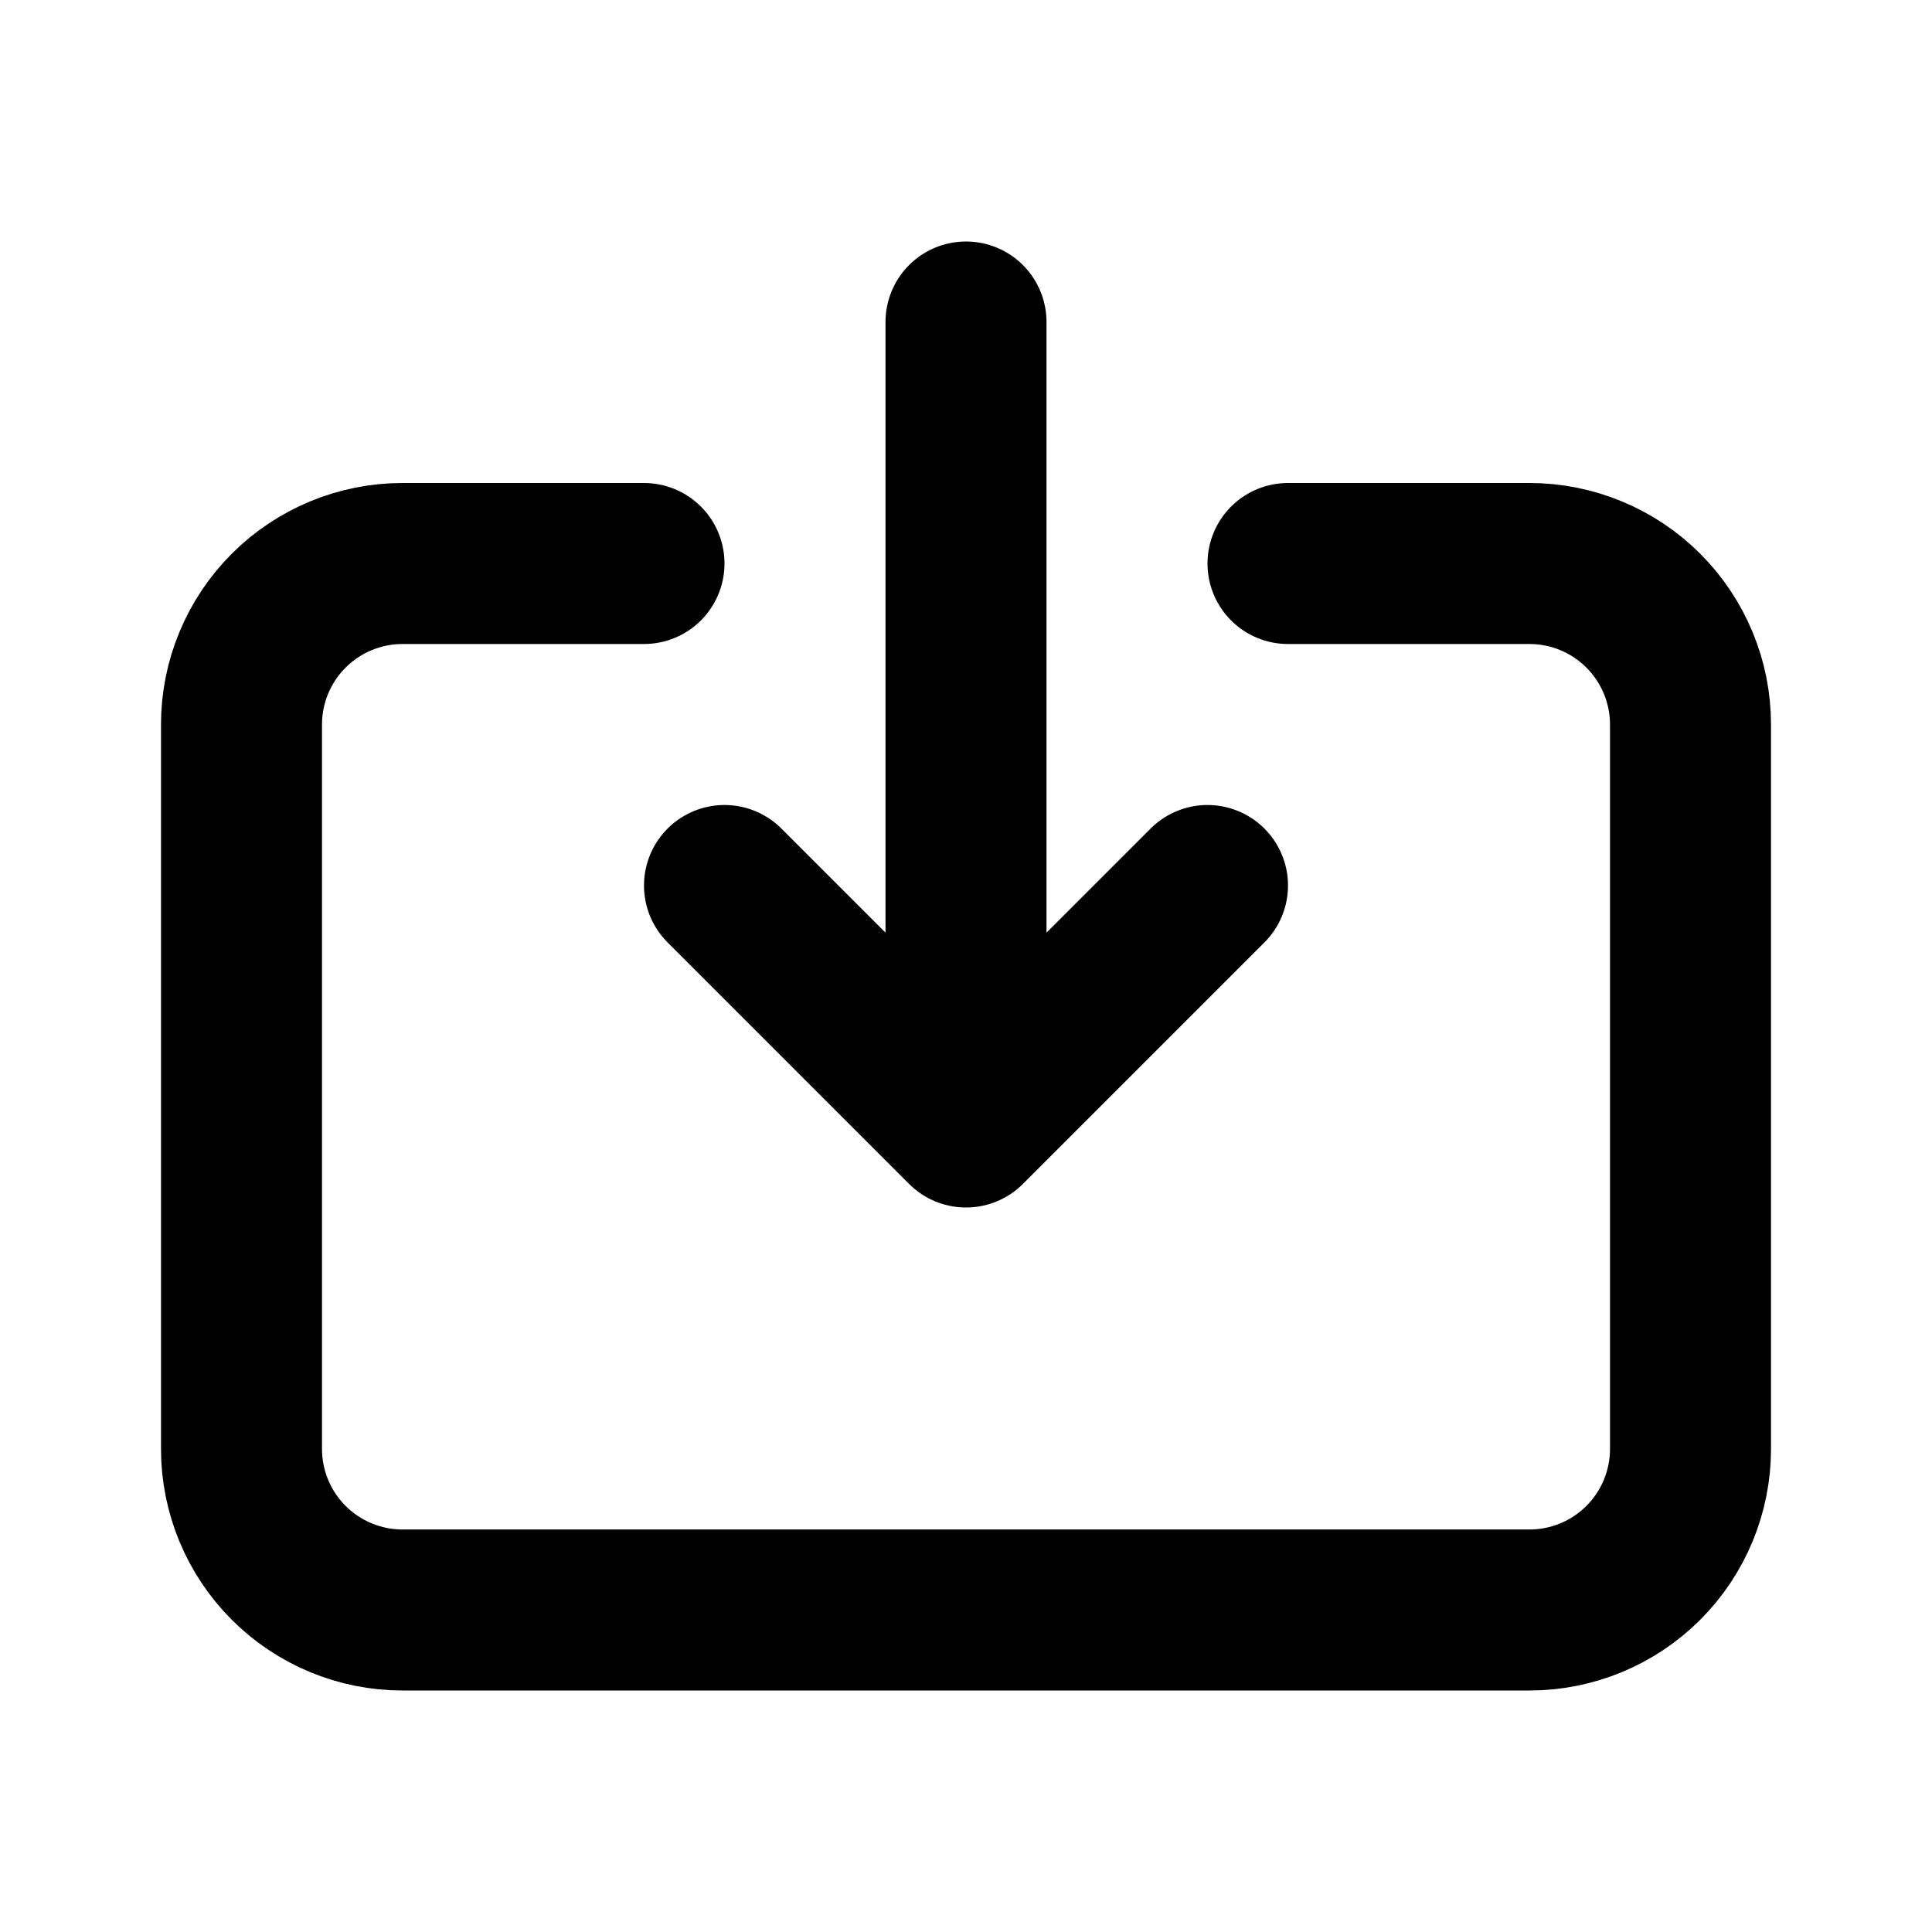
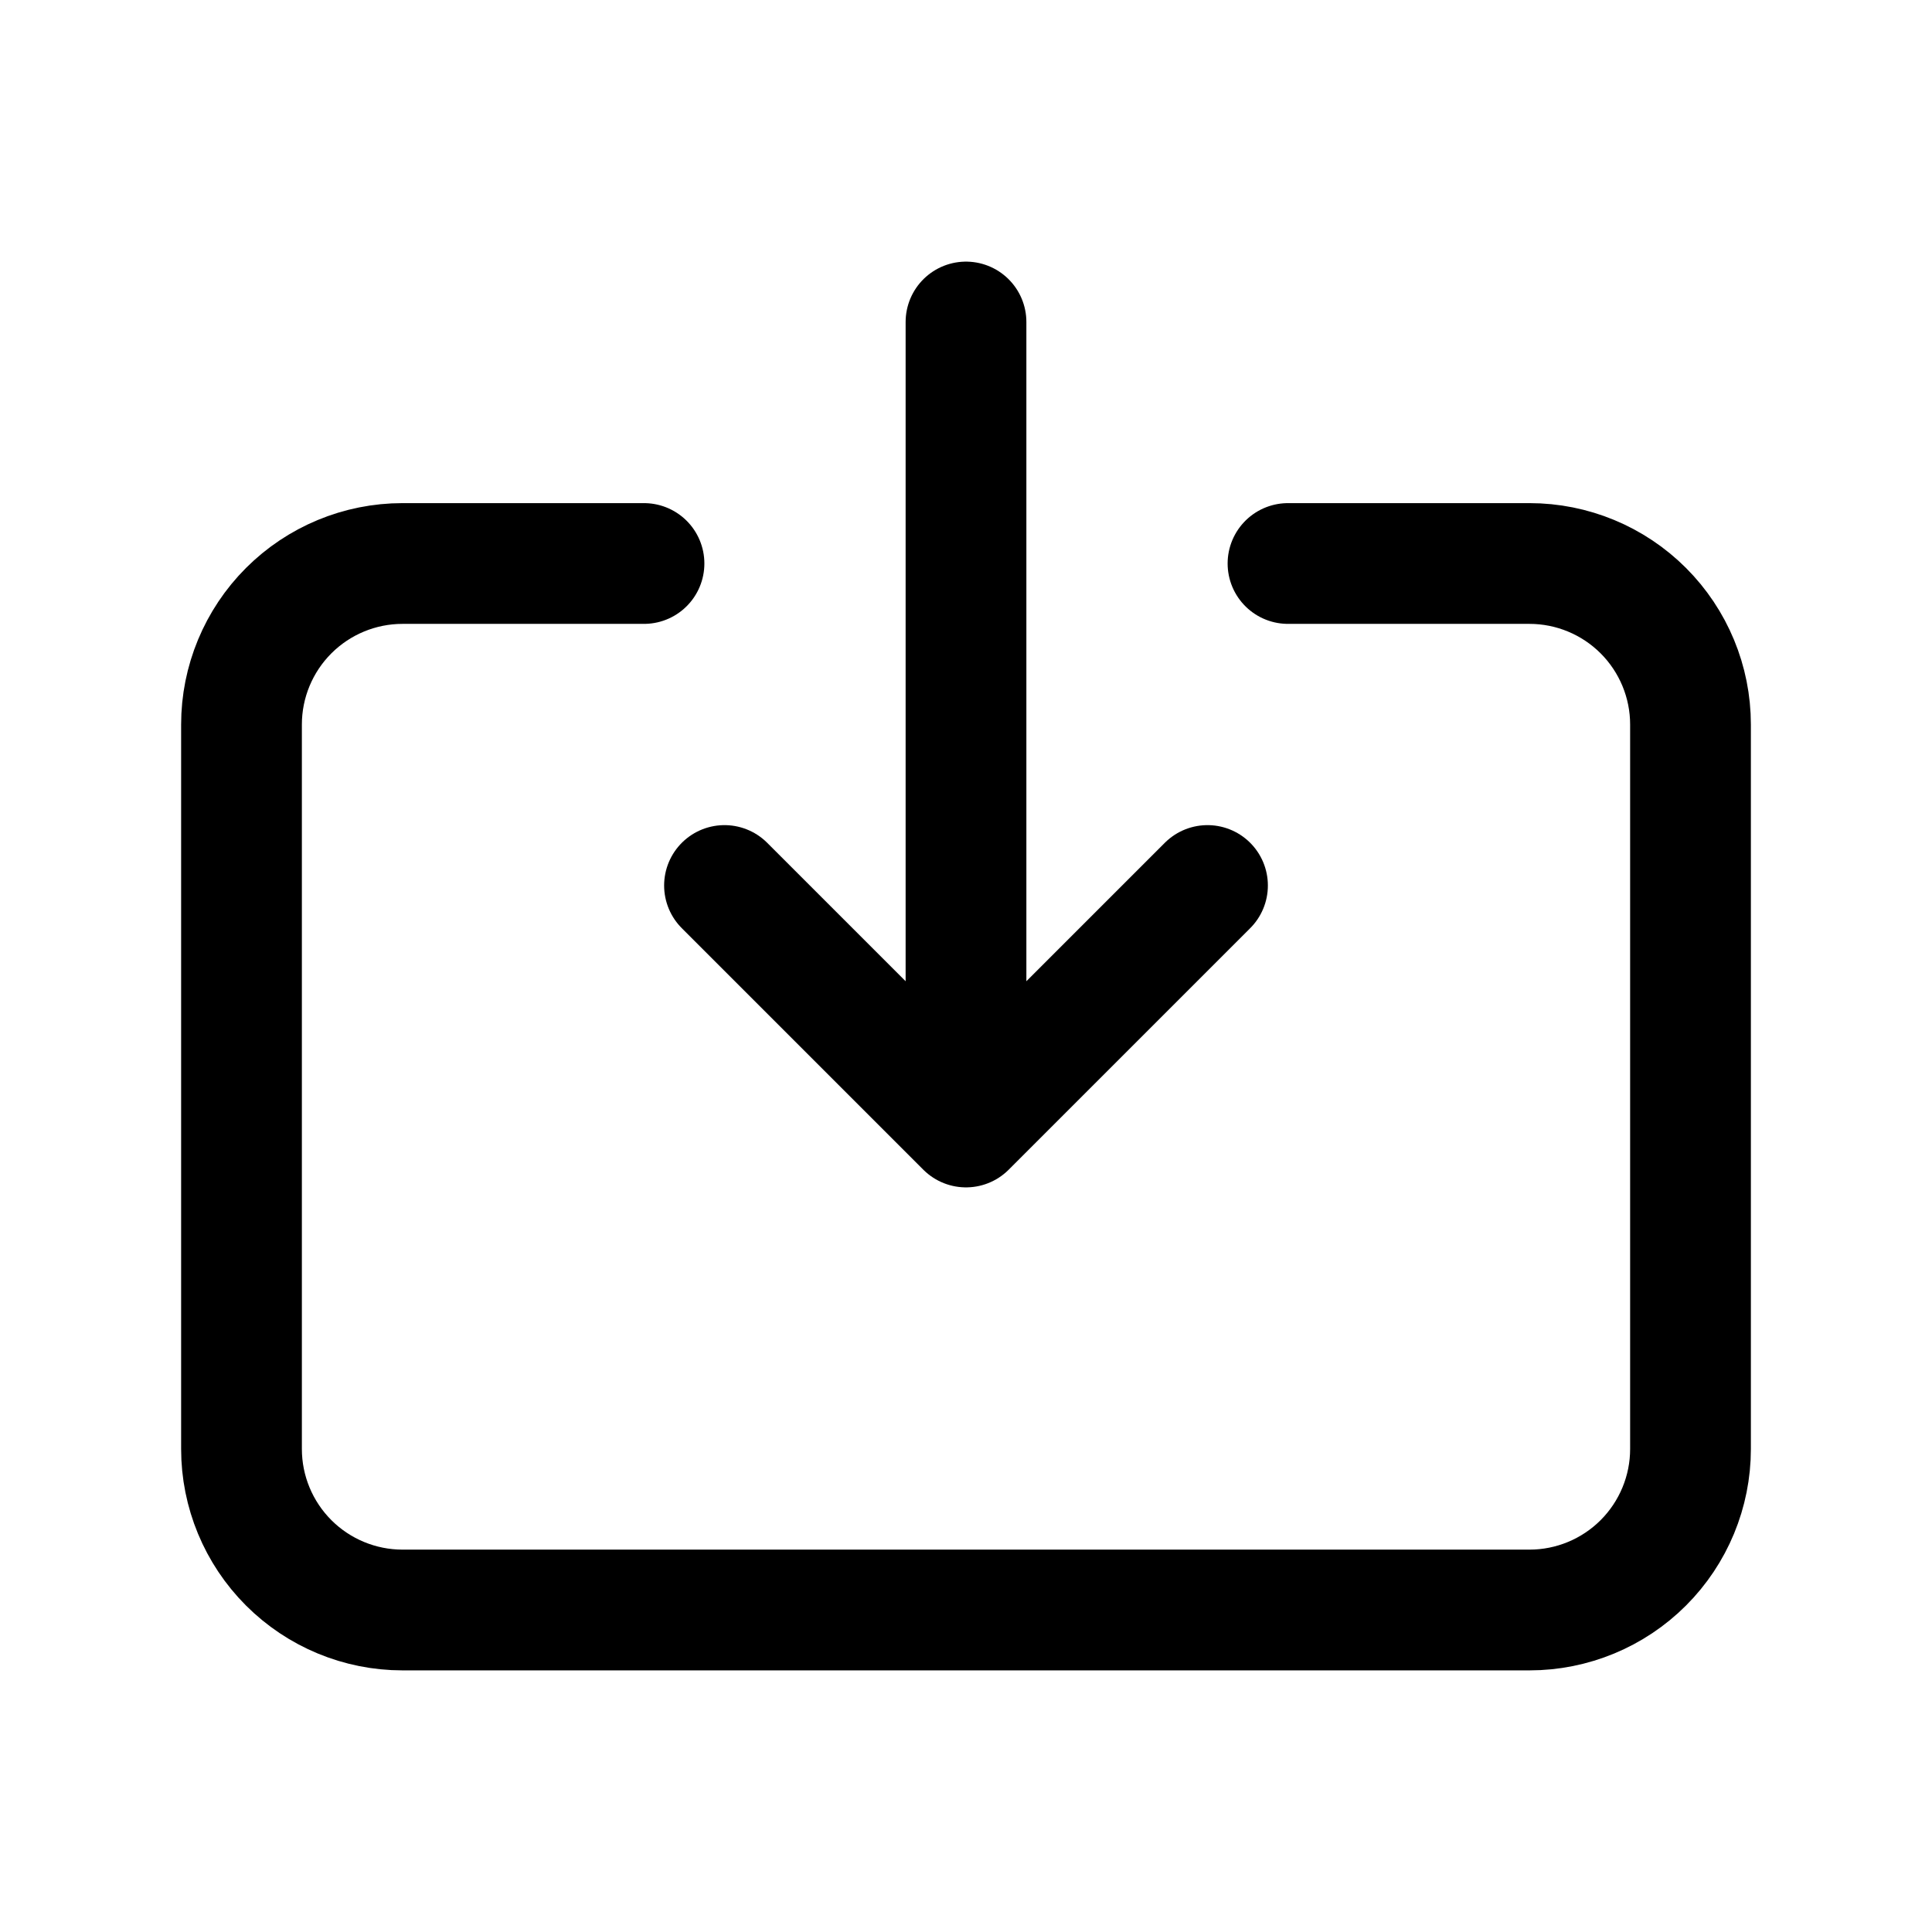
- <svg xmlns="http://www.w3.org/2000/svg" fill="none" viewBox="0 0 24 24">
-   <path stroke="#000" stroke-linecap="round" stroke-linejoin="round" stroke-width="2" d="M8 7H5c-.53 0-1.039.211-1.414.586C3.211 7.961 3 8.47 3 9v9c0 .53.211 1.039.586 1.414C3.961 19.789 4.47 20 5 20h14c.53 0 1.039-.211 1.414-.586S21 18.53 21 18V9c0-.53-.211-1.039-.586-1.414C20.039 7.211 19.53 7 19 7h-3m-1 4-3 3m0 0-3-3m3 3V4" />
+ <svg xmlns="http://www.w3.org/2000/svg" fill="none" stroke-width="1.5" aria-hidden="true" data-slot="icon" viewBox="0 0 24 24" stroke="currentColor">
+   <path stroke-linecap="round" stroke-linejoin="round" d="M8 7H5c-.53 0-1.039.211-1.414.586C3.211 7.961 3 8.47 3 9v9c0 .53.211 1.039.586 1.414C3.961 19.789 4.47 20 5 20h14c.53 0 1.039-.211 1.414-.586S21 18.53 21 18V9c0-.53-.211-1.039-.586-1.414C20.039 7.211 19.53 7 19 7h-3m-1 4-3 3m0 0-3-3m3 3V4" />
</svg>
